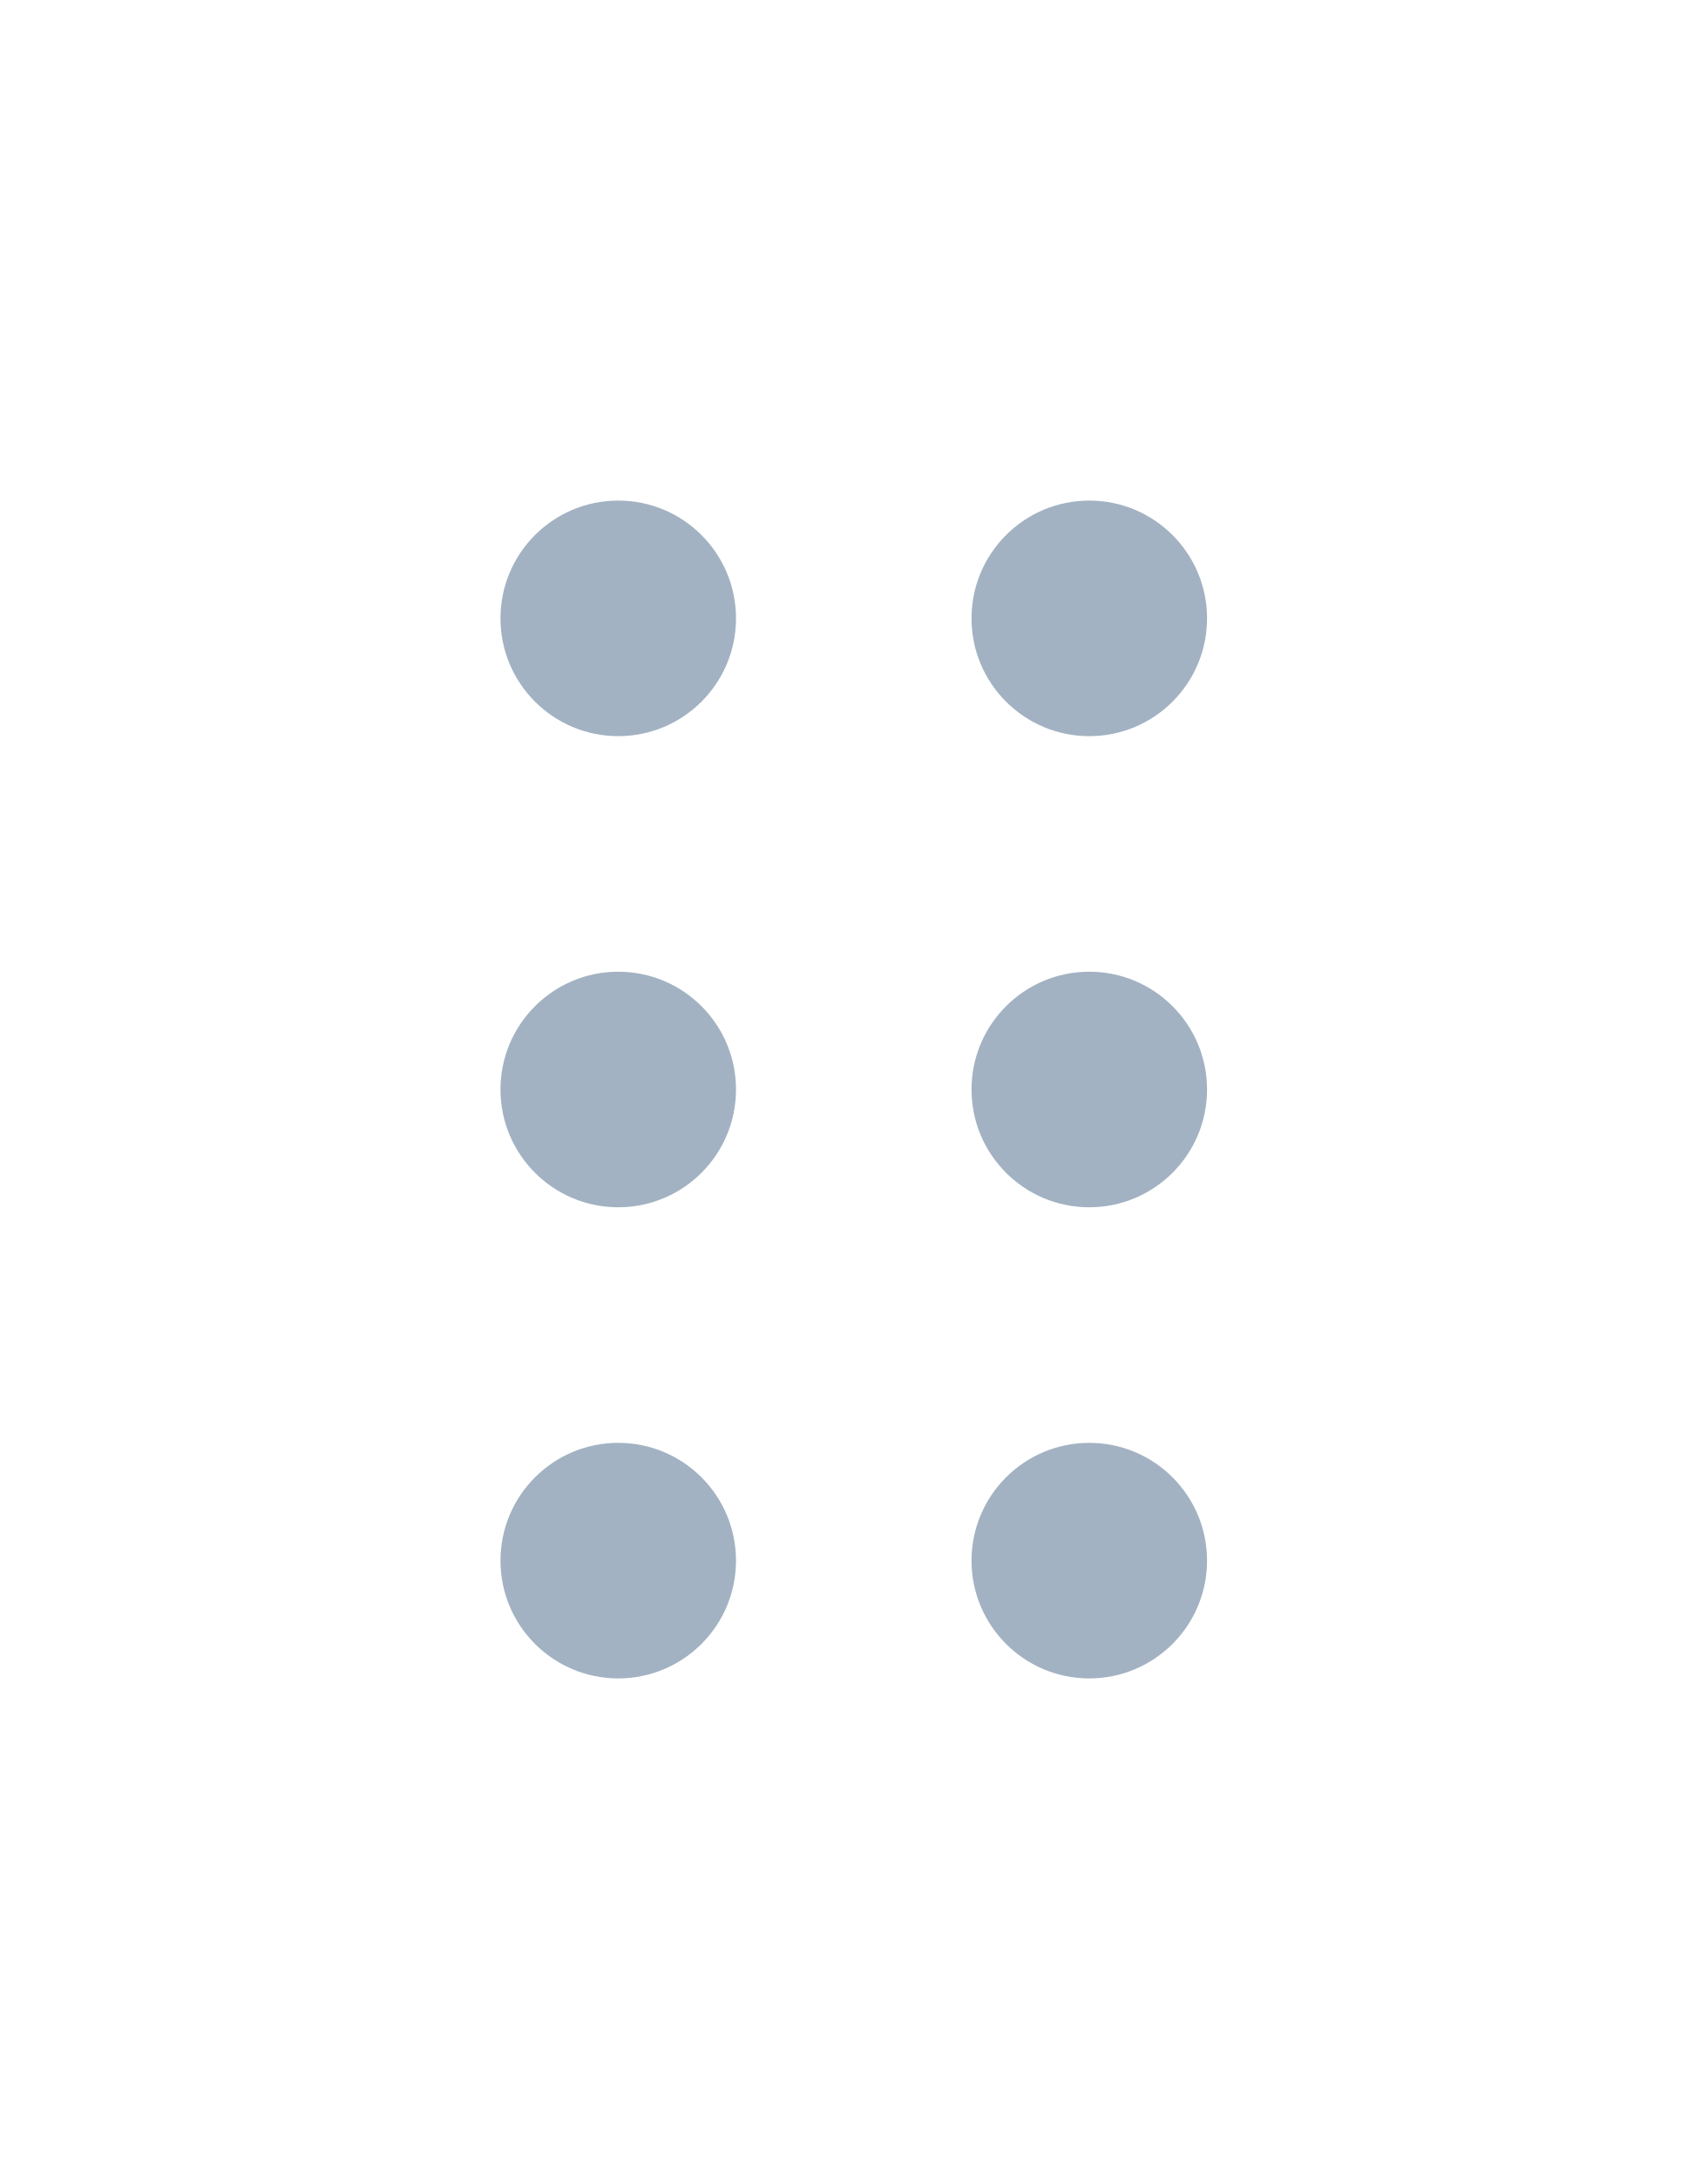
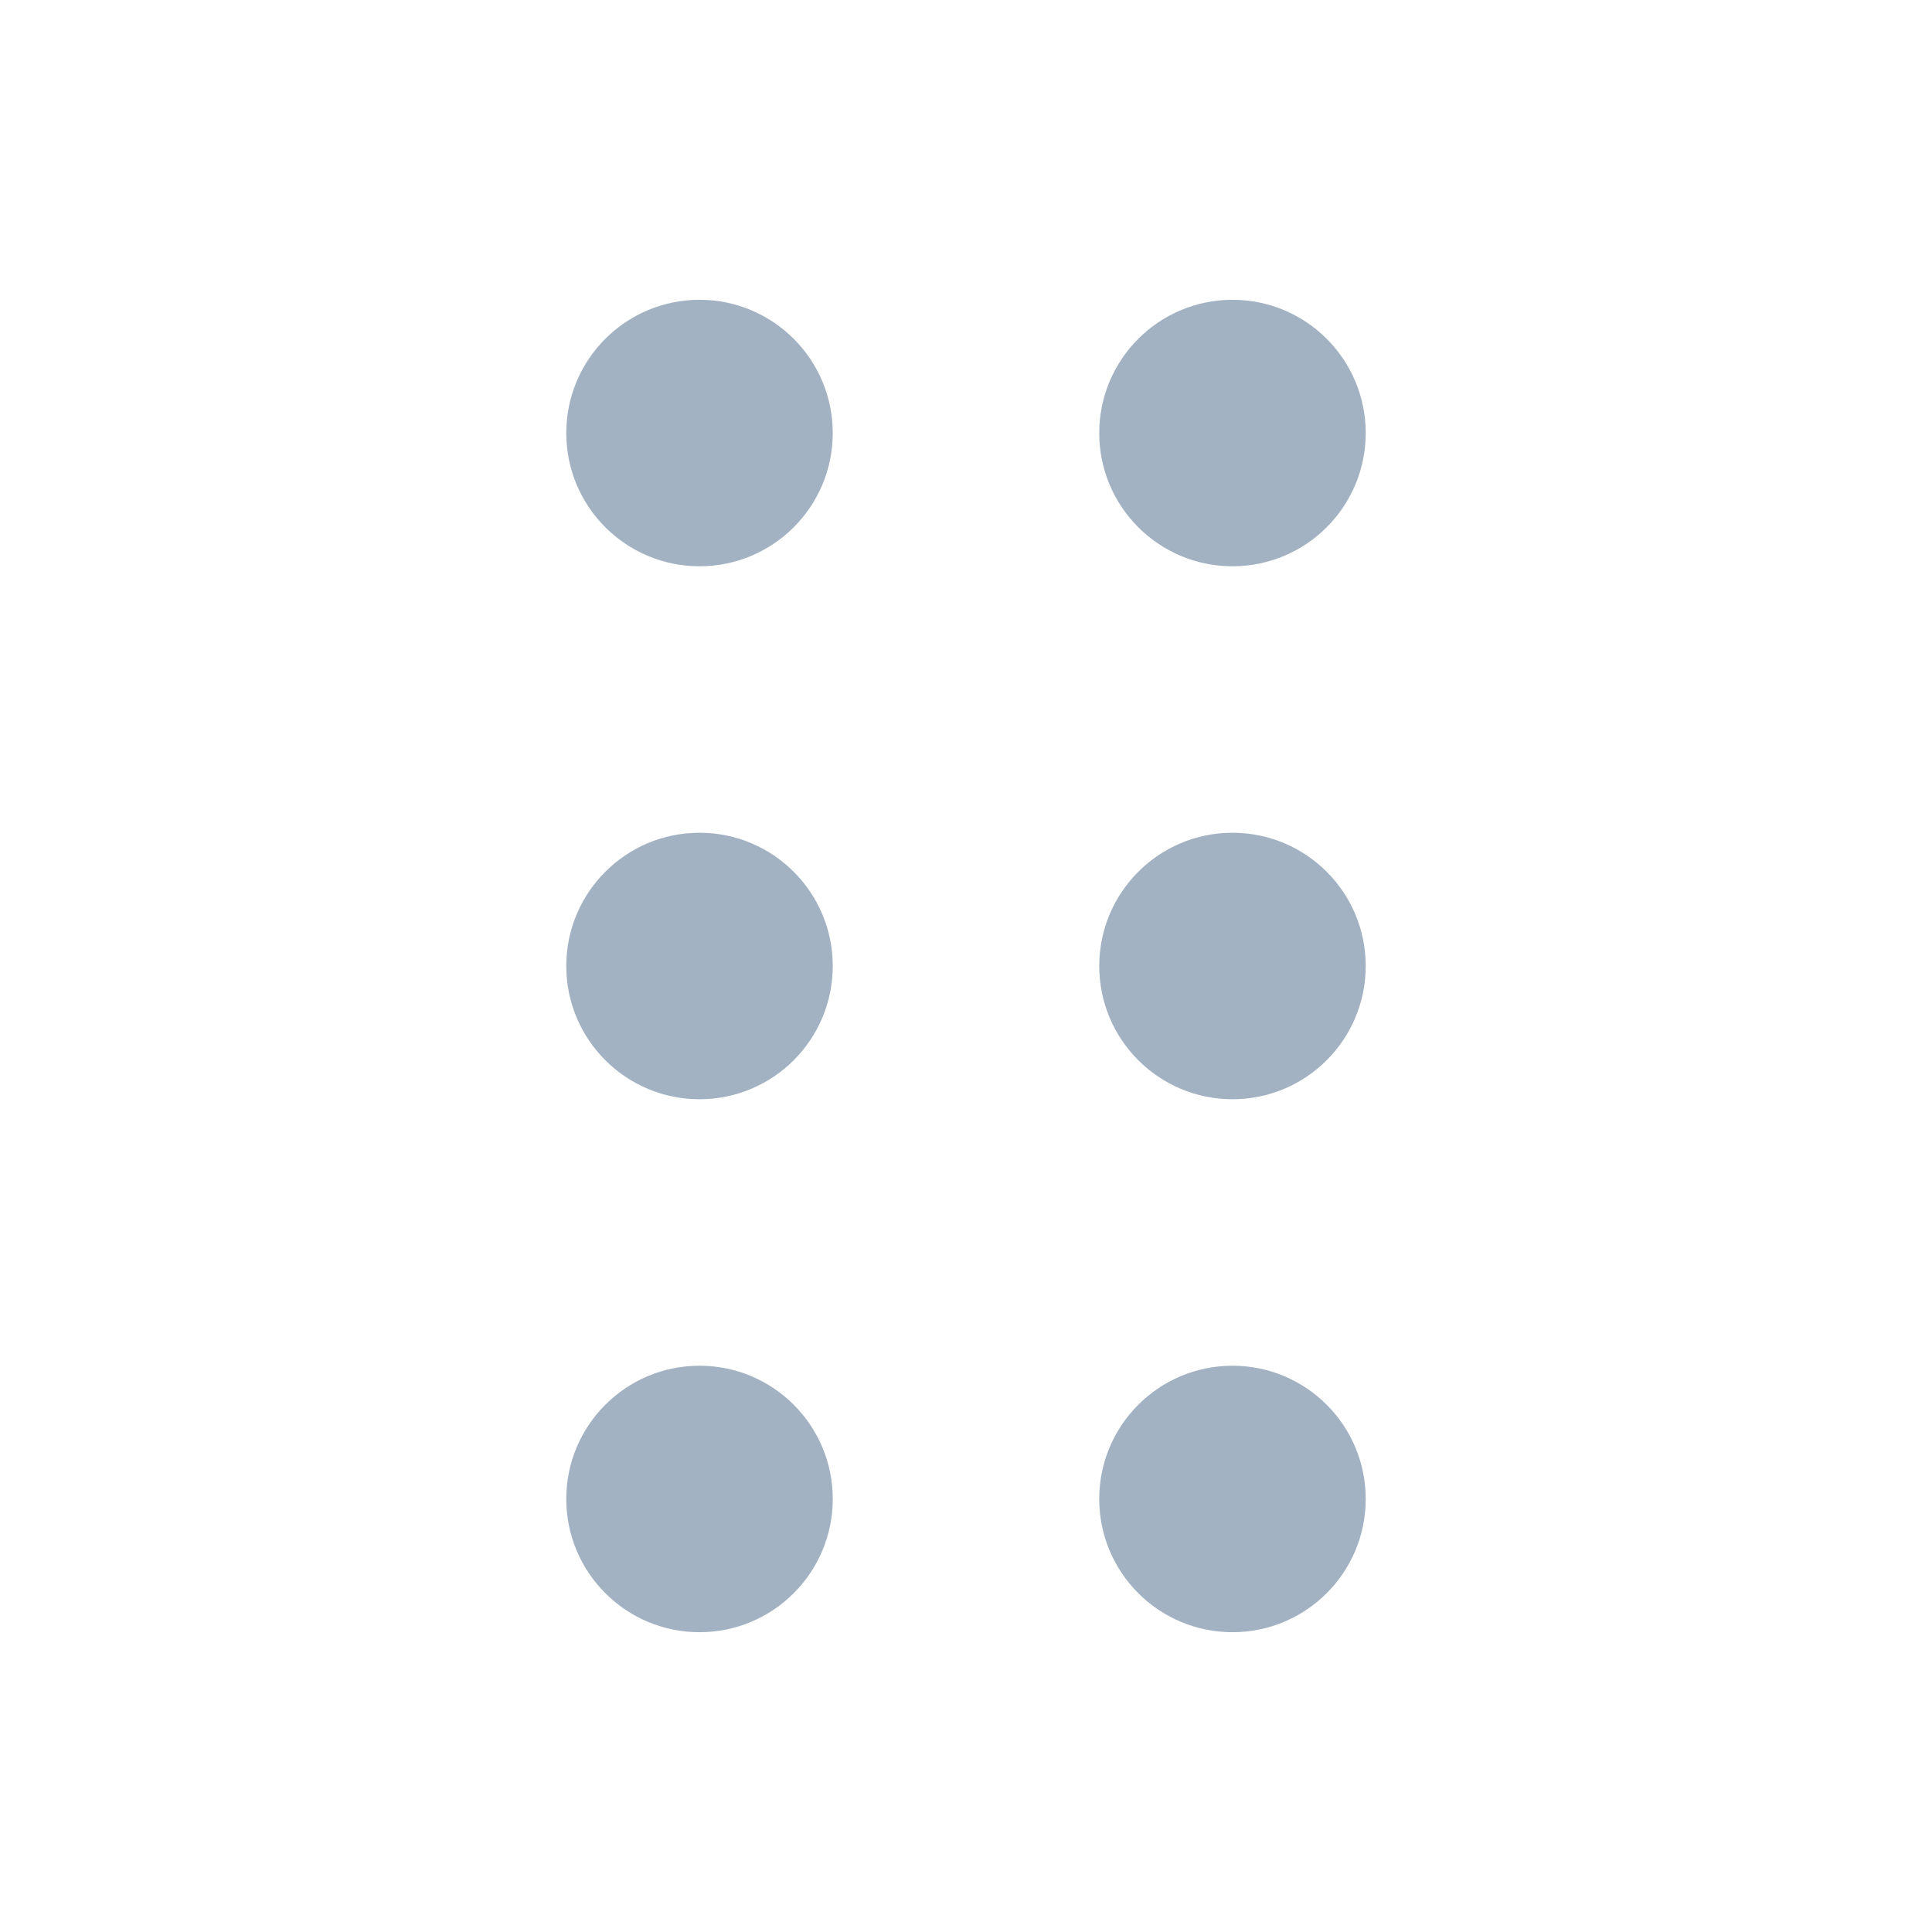
- <svg xmlns="http://www.w3.org/2000/svg" width="29" height="37" viewBox="0 0 29 37" fill="none">
-   <circle cx="10.5" cy="10.5" r="2" fill="#A2B2C2" />
-   <circle cx="10.5" cy="18.5" r="2" fill="#A2B2C2" />
-   <circle cx="10.5" cy="26.5" r="2" fill="#A2B2C2" />
-   <circle cx="18.5" cy="10.5" r="2" fill="#A2B2C2" />
-   <circle cx="18.5" cy="18.5" r="2" fill="#A2B2C2" />
-   <circle cx="18.5" cy="26.5" r="2" fill="#A2B2C2" />
+ <svg xmlns="http://www.w3.org/2000/svg" width="29" height="29" viewBox="0 0 29 29" fill="none">
+   <circle cx="10.5" cy="6.5" r="2" fill="#A2B2C2" />
+   <circle cx="10.5" cy="14.5" r="2" fill="#A2B2C2" />
+   <circle cx="10.5" cy="22.5" r="2" fill="#A2B2C2" />
+   <circle cx="18.5" cy="6.5" r="2" fill="#A2B2C2" />
+   <circle cx="18.5" cy="14.5" r="2" fill="#A2B2C2" />
+   <circle cx="18.5" cy="22.5" r="2" fill="#A2B2C2" />
</svg>
